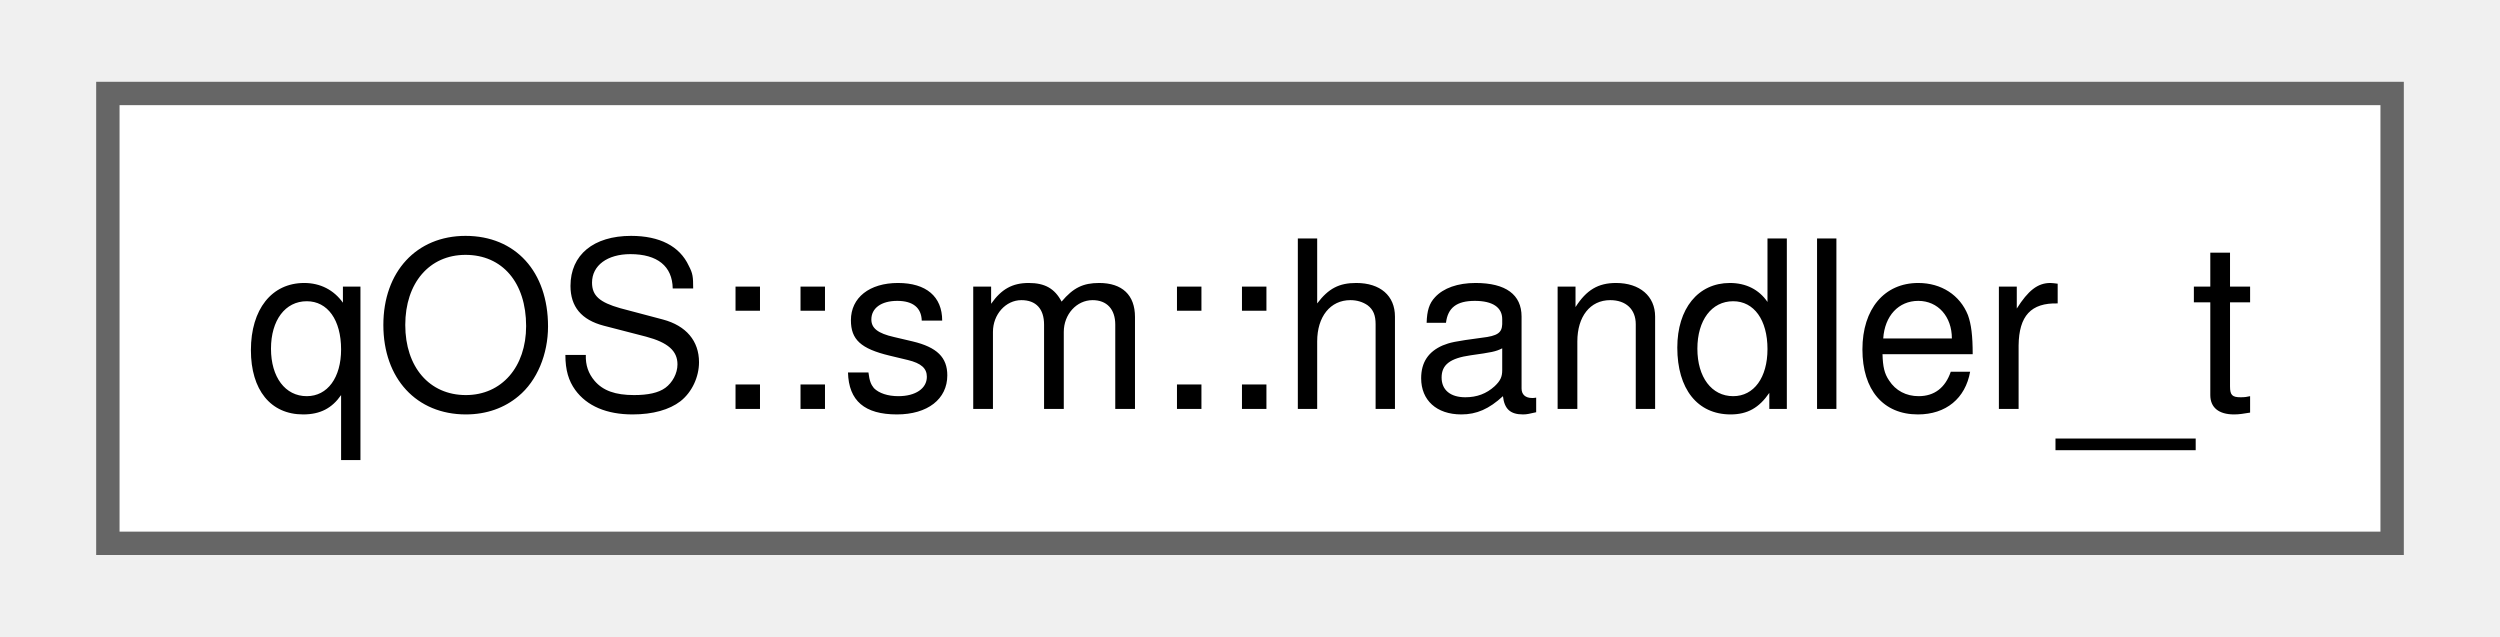
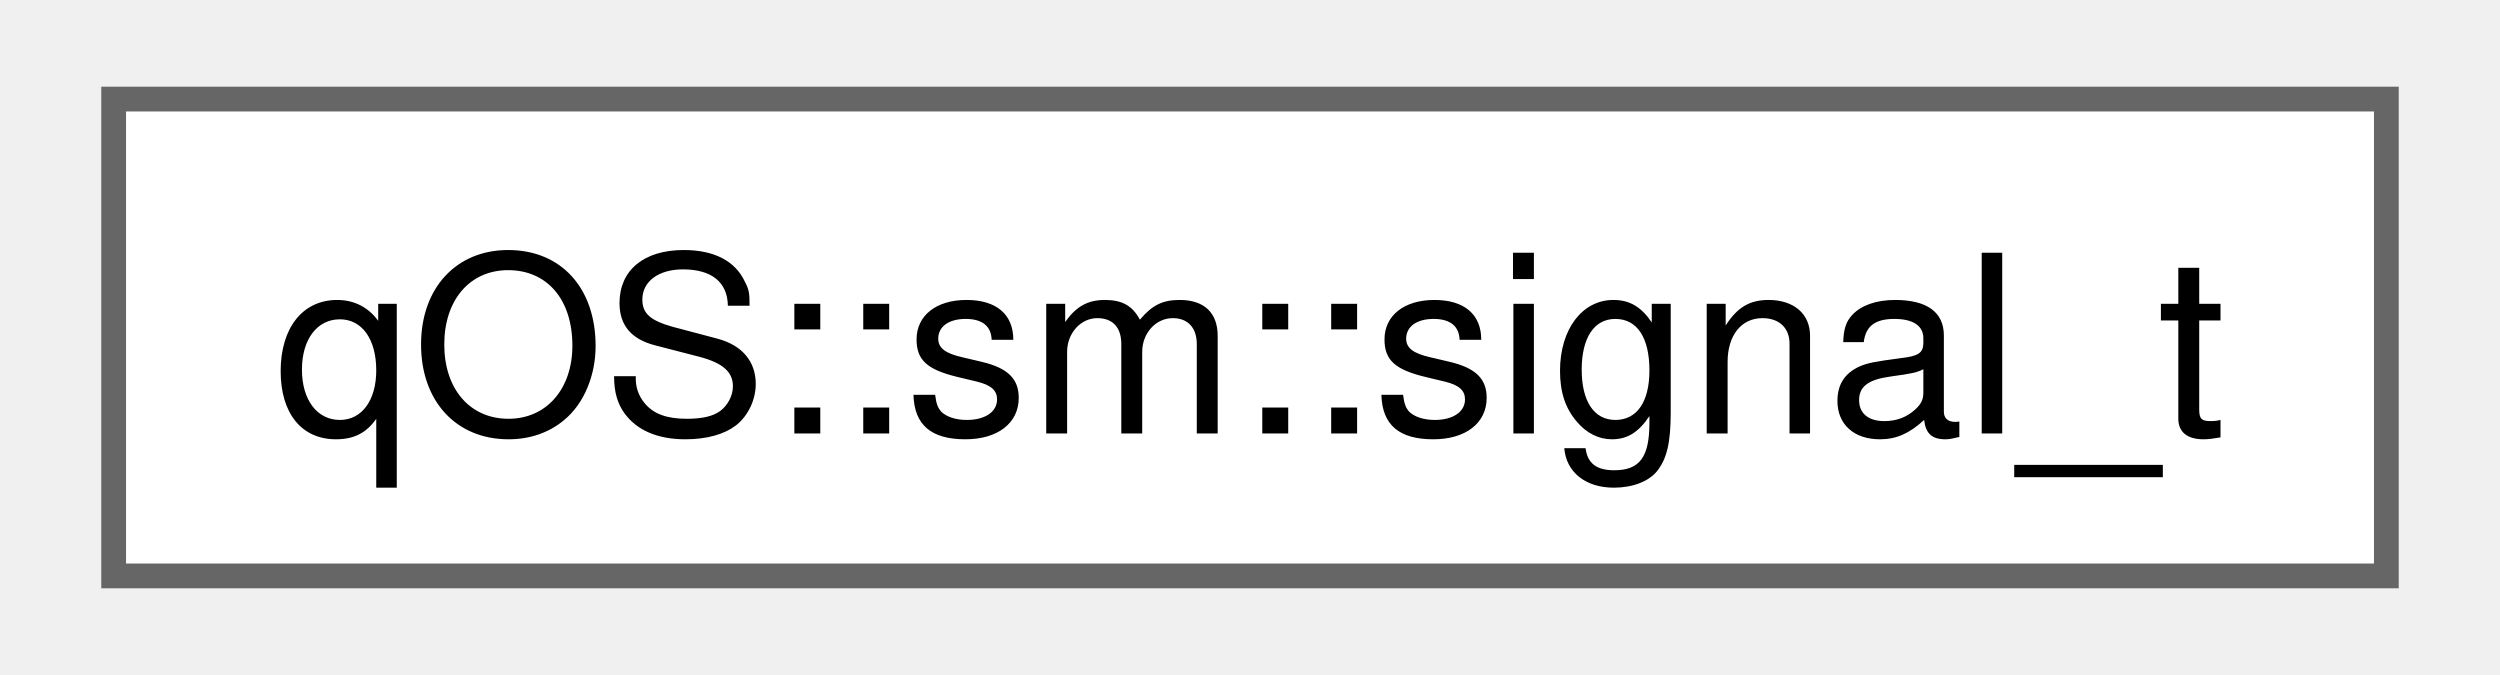
- <svg xmlns="http://www.w3.org/2000/svg" xmlns:xlink="http://www.w3.org/1999/xlink" width="106pt" height="27pt" viewBox="0.00 0.00 105.75 27.25">
+ <svg xmlns="http://www.w3.org/2000/svg" xmlns:xlink="http://www.w3.org/1999/xlink" width="100pt" height="27pt" viewBox="0.00 0.00 99.75 27.25">
  <g id="graph0" class="graph" transform="scale(1 1) rotate(0) translate(4 23.25)">
    <g id="Node000000" class="node">
      <g id="a_Node000000">
-         <a xlink:href="classq_o_s_1_1sm_1_1handler__t.html" target="_top" xlink:title="The state callback argument to handle the state-machine dynamics and provide execution information....">
-           <polygon fill="white" stroke="#666666" points="97.75,-19.25 0,-19.25 0,0 97.75,0 97.75,-19.25" />
-           <text text-anchor="middle" x="48.88" y="-5.75" font-family="Helvetica,sans-Serif" font-size="10.00">qOS::sm::handler_t</text>
+         <a xlink:href="structq_o_s_1_1sm_1_1signal__t.html" target="_top" xlink:title="The type to be used as a container variable for a signal.">
+           <polygon fill="white" stroke="#666666" points="91.75,-19.25 0,-19.25 0,0 91.75,0 91.75,-19.25" />
+           <text text-anchor="middle" x="45.88" y="-5.75" font-family="Helvetica,sans-Serif" font-size="10.00">qOS::sm::signal_t</text>
        </a>
      </g>
    </g>
  </g>
</svg>
